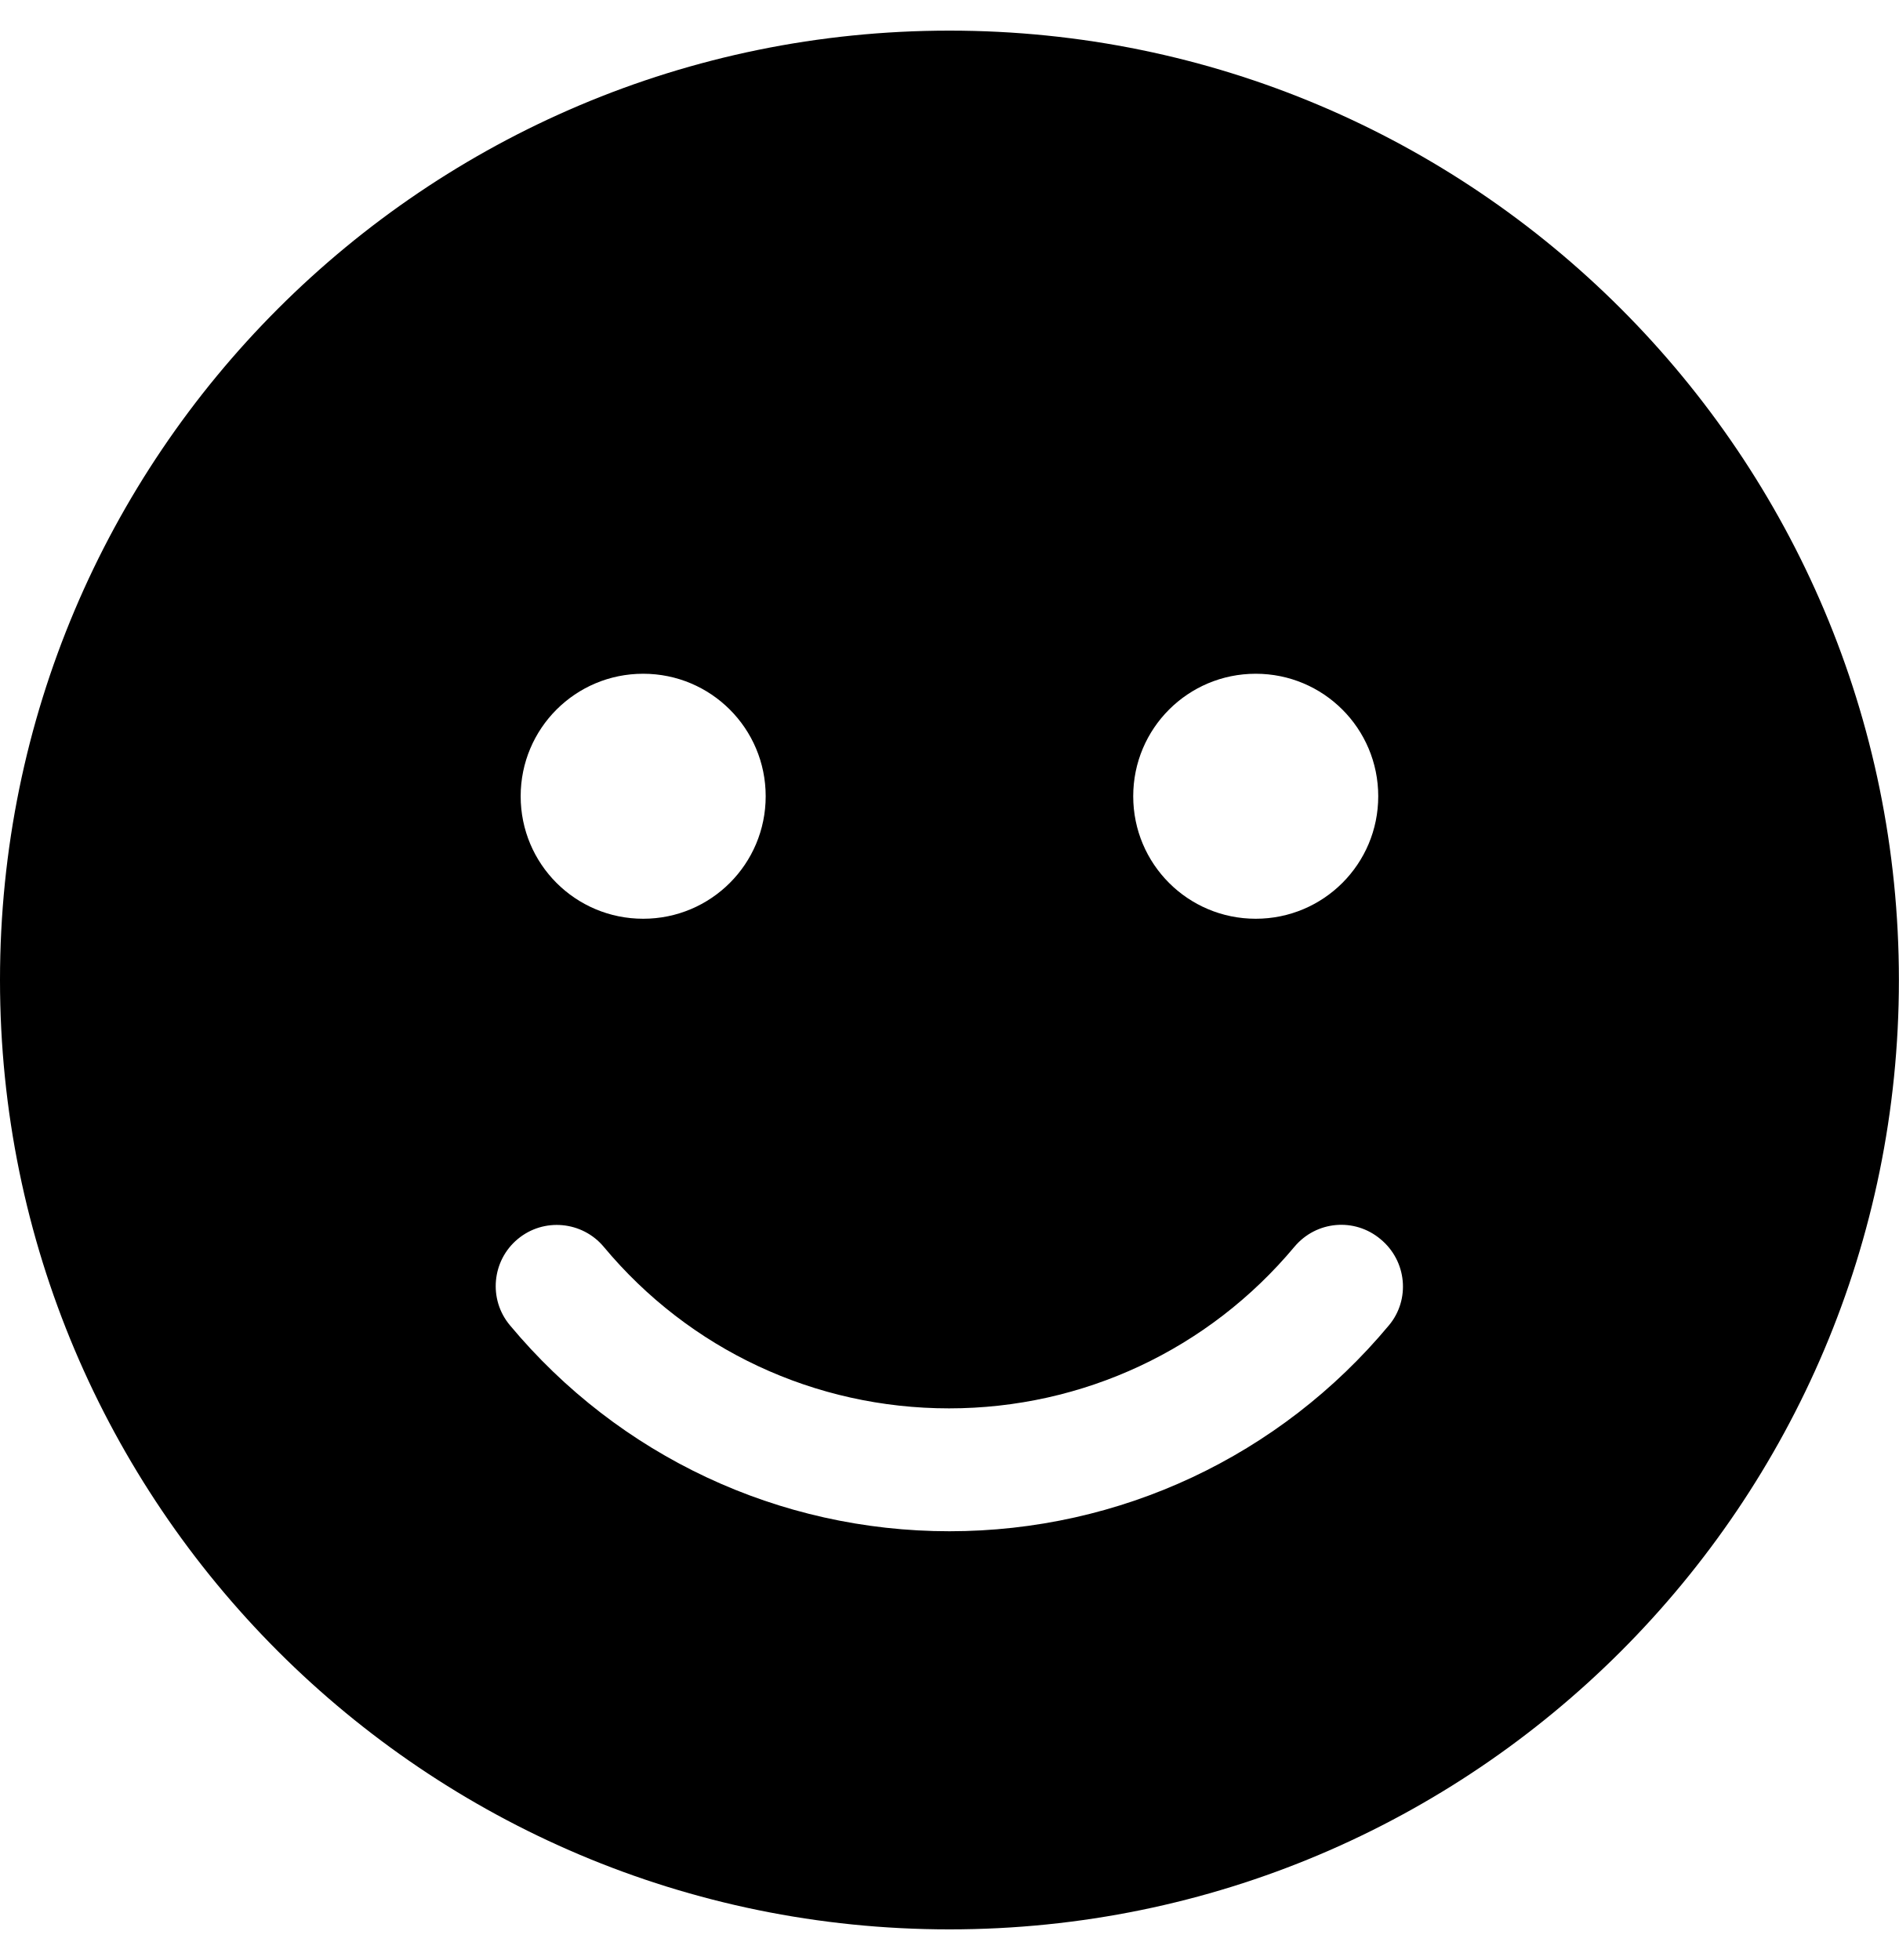
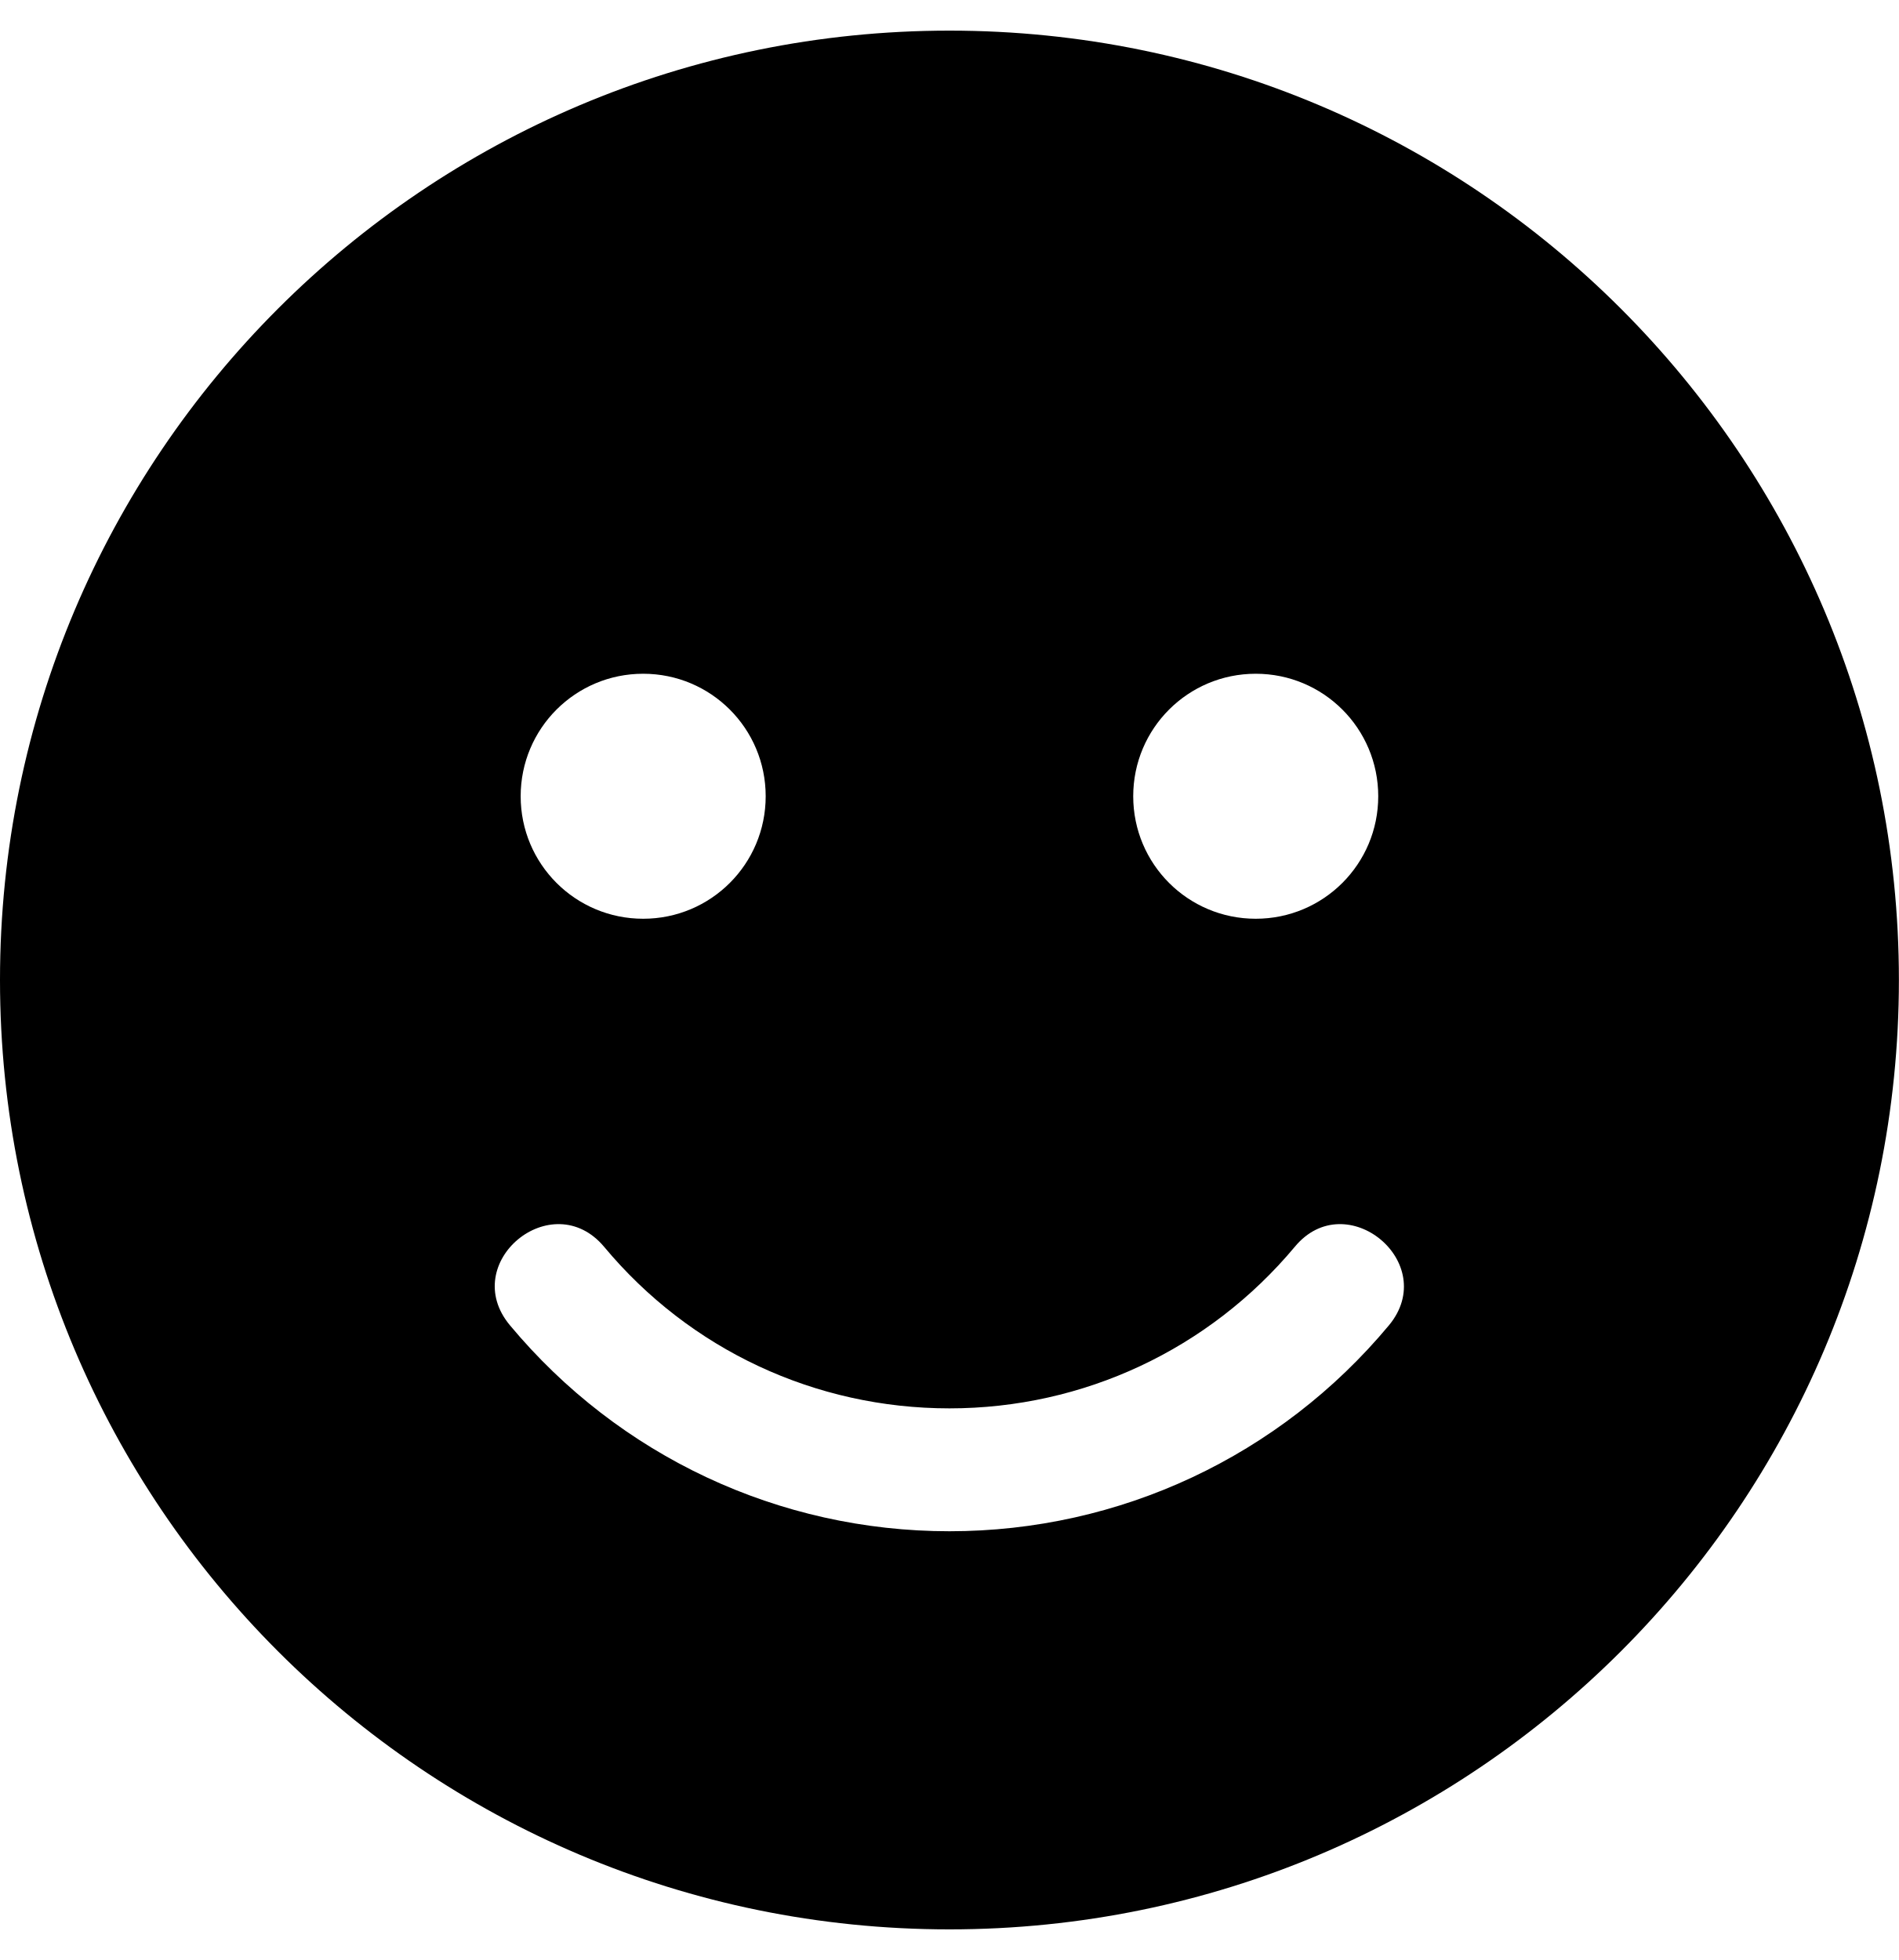
<svg xmlns="http://www.w3.org/2000/svg" viewBox="0 0 496 512">
-   <path d="M248 8C111 8 0 119 0 256s111 248 248 248 248-111 248-248S385 8 248 8zm80 168c17.7 0 32 14.3 32 32s-14.3 32-32 32-32-14.3-32-32 14.3-32 32-32zm-160 0c17.7 0 32 14.3 32 32s-14.3 32-32 32-32-14.3-32-32 14.3-32 32-32zm194.8 170.2C334.3 380.4 292.5 400 248 400s-86.3-19.6-114.8-53.8c-5.7-6.8-4.7-16.9 2-22.5 6.8-5.7 16.9-4.7 22.5 2 22.4 26.9 55.2 42.2 90.2 42.2s67.8-15.4 90.2-42.2c5.7-6.8 15.7-7.7 22.5-2 6.9 5.7 7.8 15.8 2.2 22.5z" />
+   <path d="M248 8C111 8 0 119 0 256s111 248 248 248 248-111 248-248S385 8 248 8zm80 168c17.7 0 32 14.3 32 32s-14.3 32-32 32-32-14.3-32-32 14.3-32 32-32zm-160 0c17.7 0 32 14.3 32 32s-14.3 32-32 32-32-14.3-32-32 14.3-32 32-32zm194.8 170.2C334.3 380.4 292.5 400 248 400s-86.3-19.6-114.8-53.8c-13.6-16.3 11-36.7 24.6-20.5 22.4 26.9 55.2 42.2 90.2 42.2s67.8-15.4 90.2-42.2c13.4-16.2 38.1 4.2 24.6 20.5z" />
</svg>
